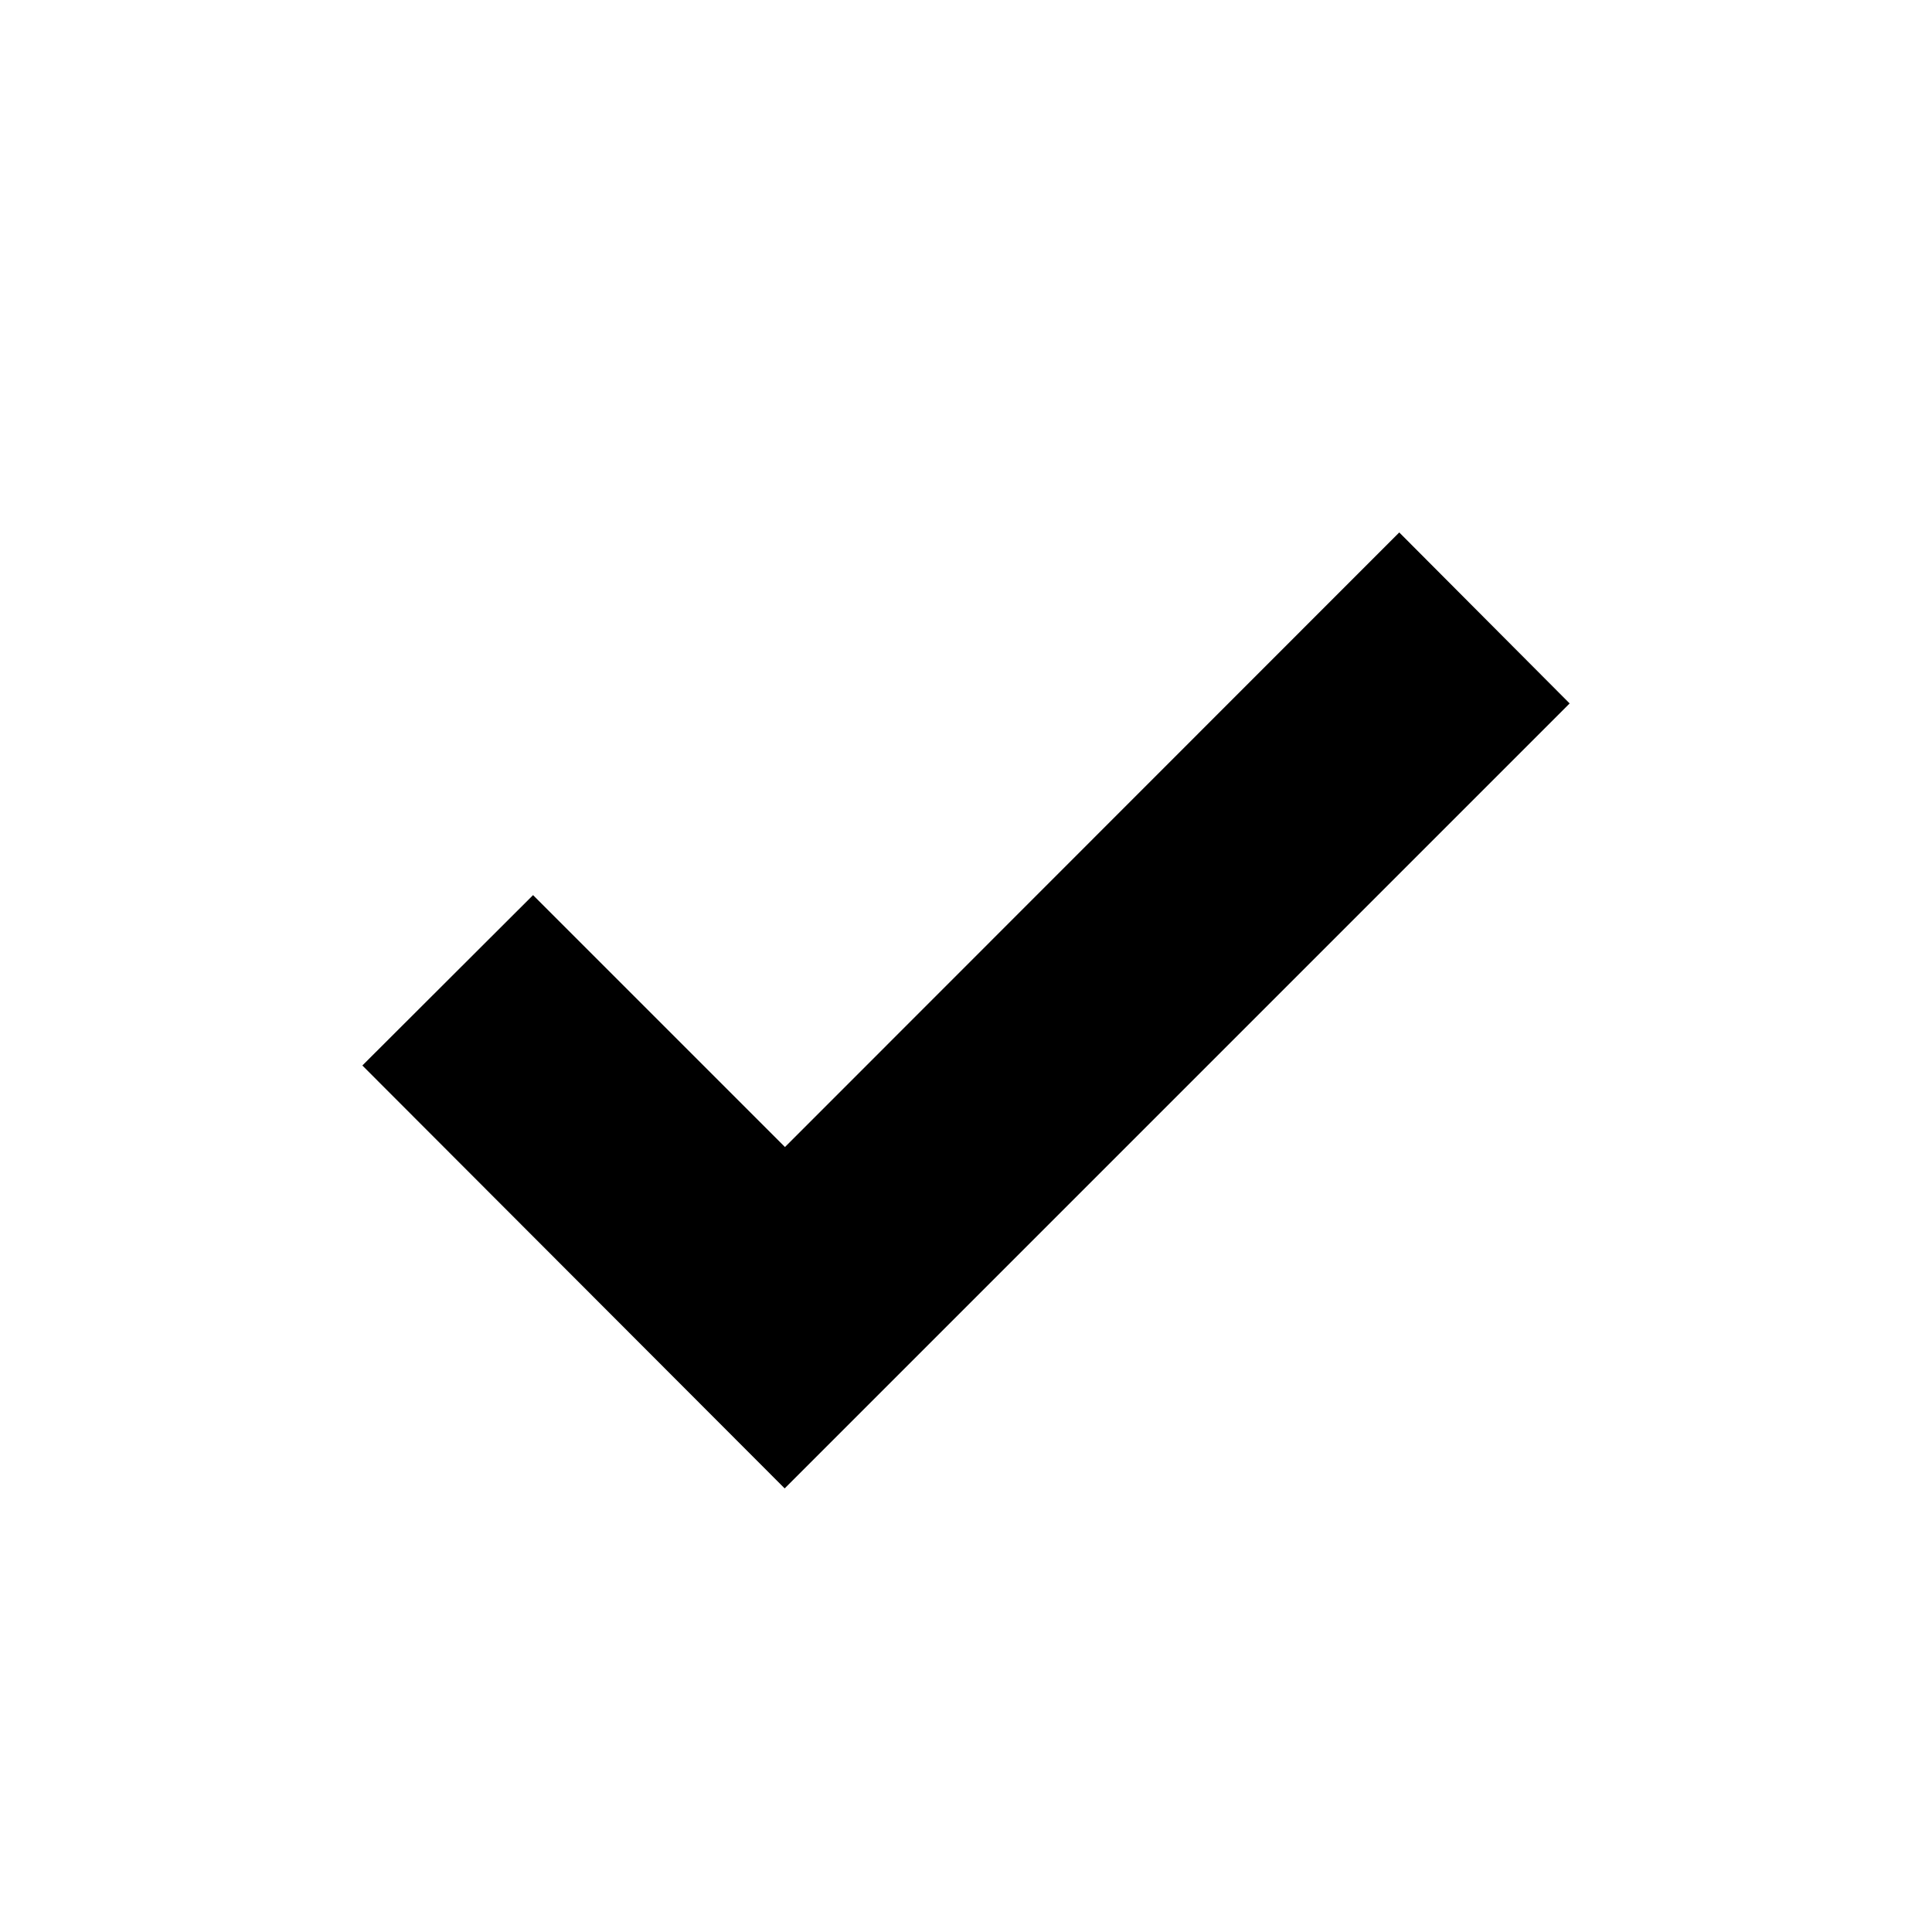
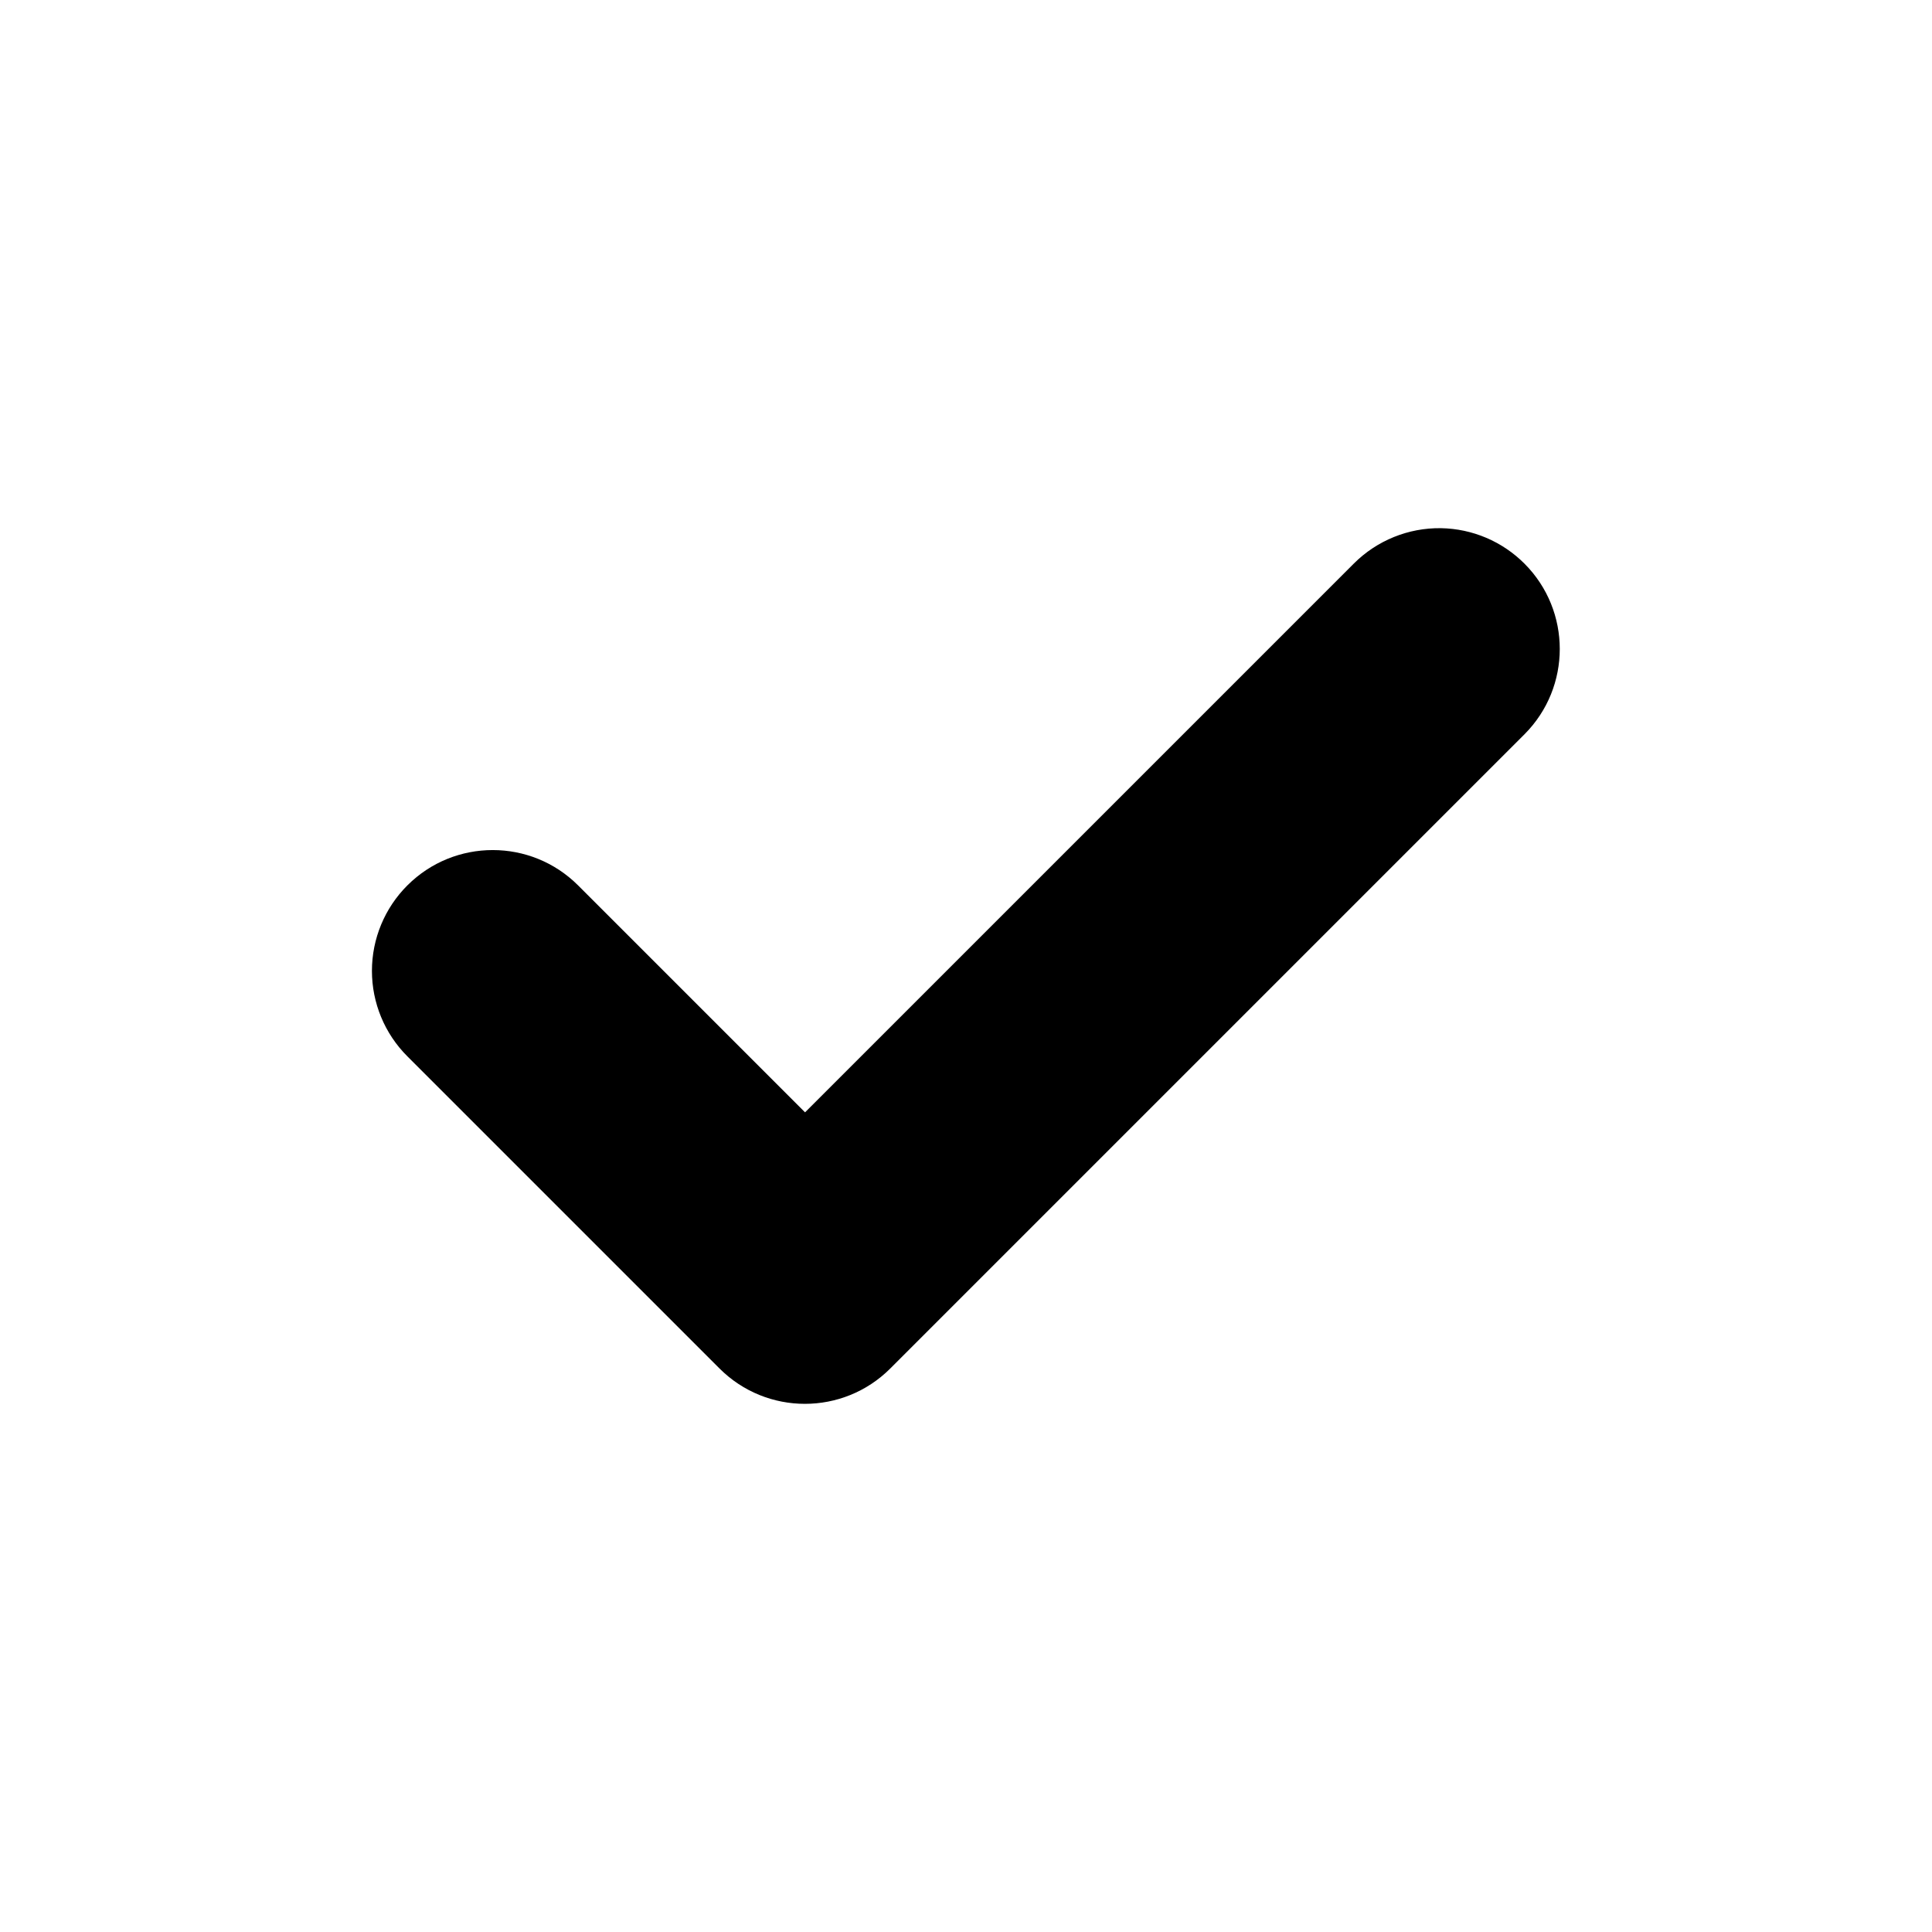
<svg xmlns="http://www.w3.org/2000/svg" viewBox="0 0 6.35 6.35" width="24" height="24">
-   <path d="M4.599 1.75L2.58 3.77l-.828-.828-.561.56 1.388 1.39 2.58-2.58z" paint-order="markers stroke fill" />
+   <path d="M4.736 1.736a.397.397 0 0 0-.286.116L2.646 3.656 1.9 2.91a.397.397 0 0 0-.561 0 .397.397 0 0 0 0 .562l1.026 1.026a.397.397 0 0 0 .561 0l2.085-2.085a.397.397 0 0 0 0-.56.397.397 0 0 0-.275-.117z" paint-order="markers stroke fill" />
</svg>
